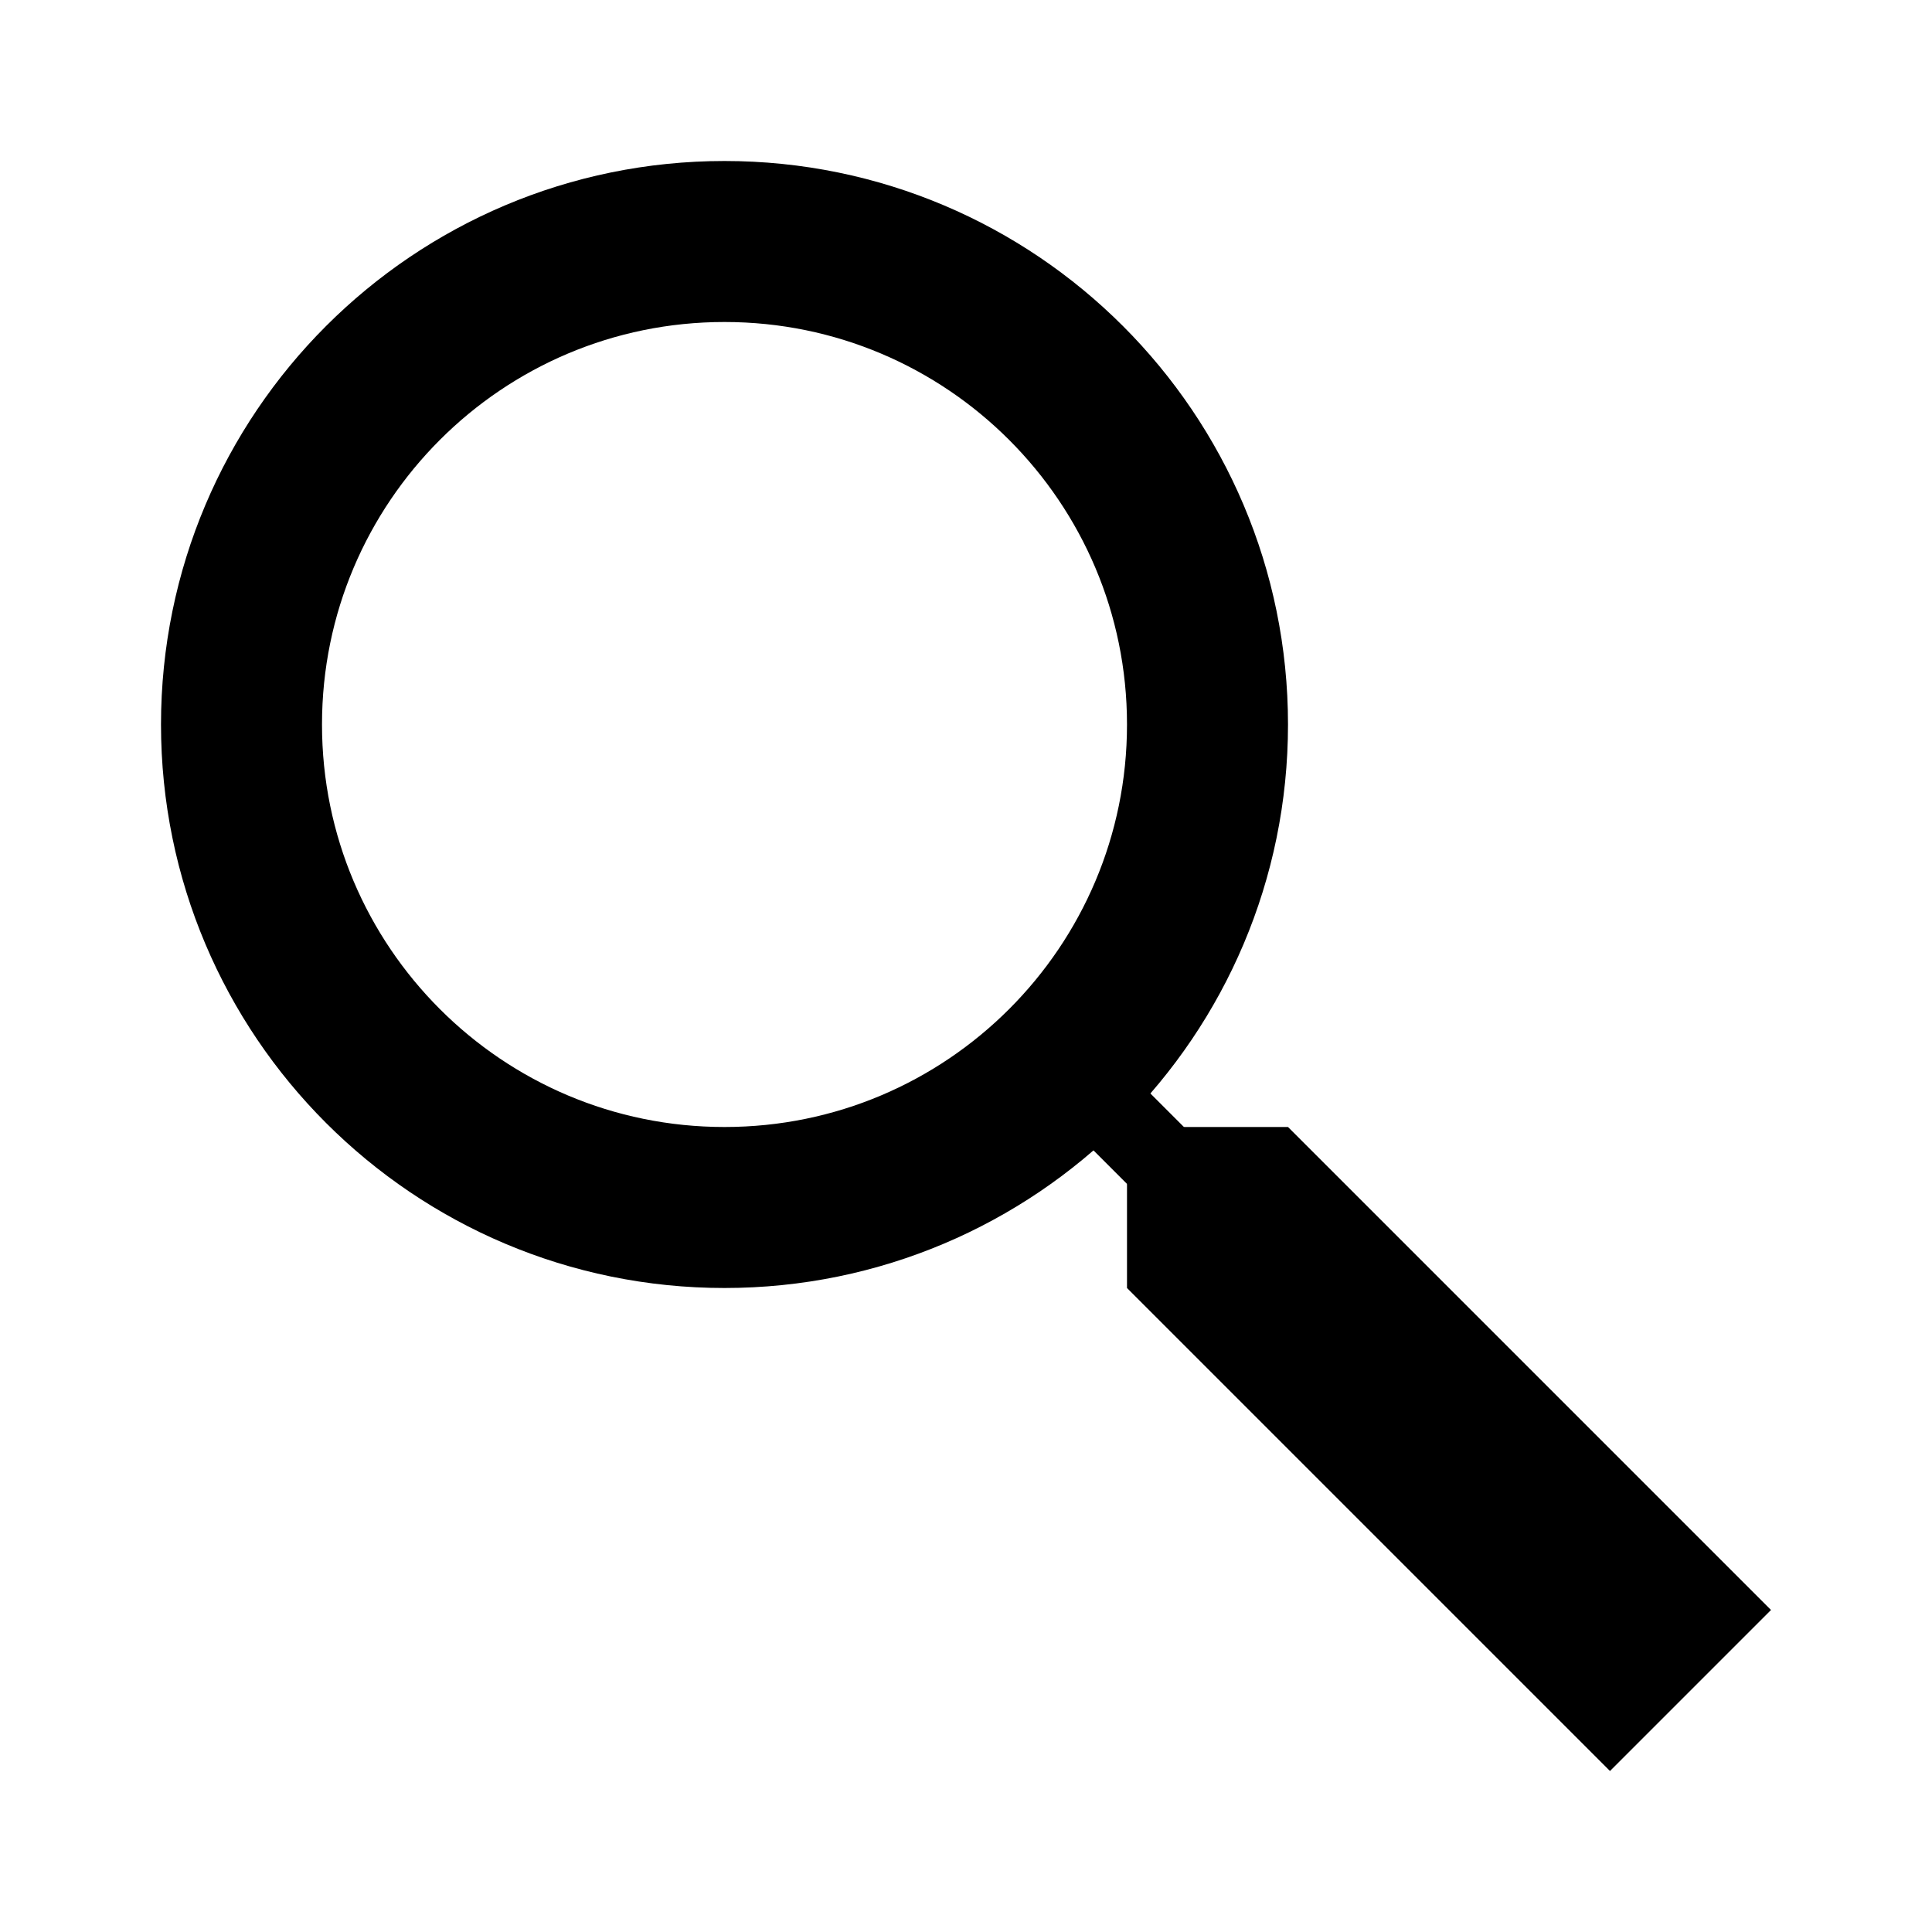
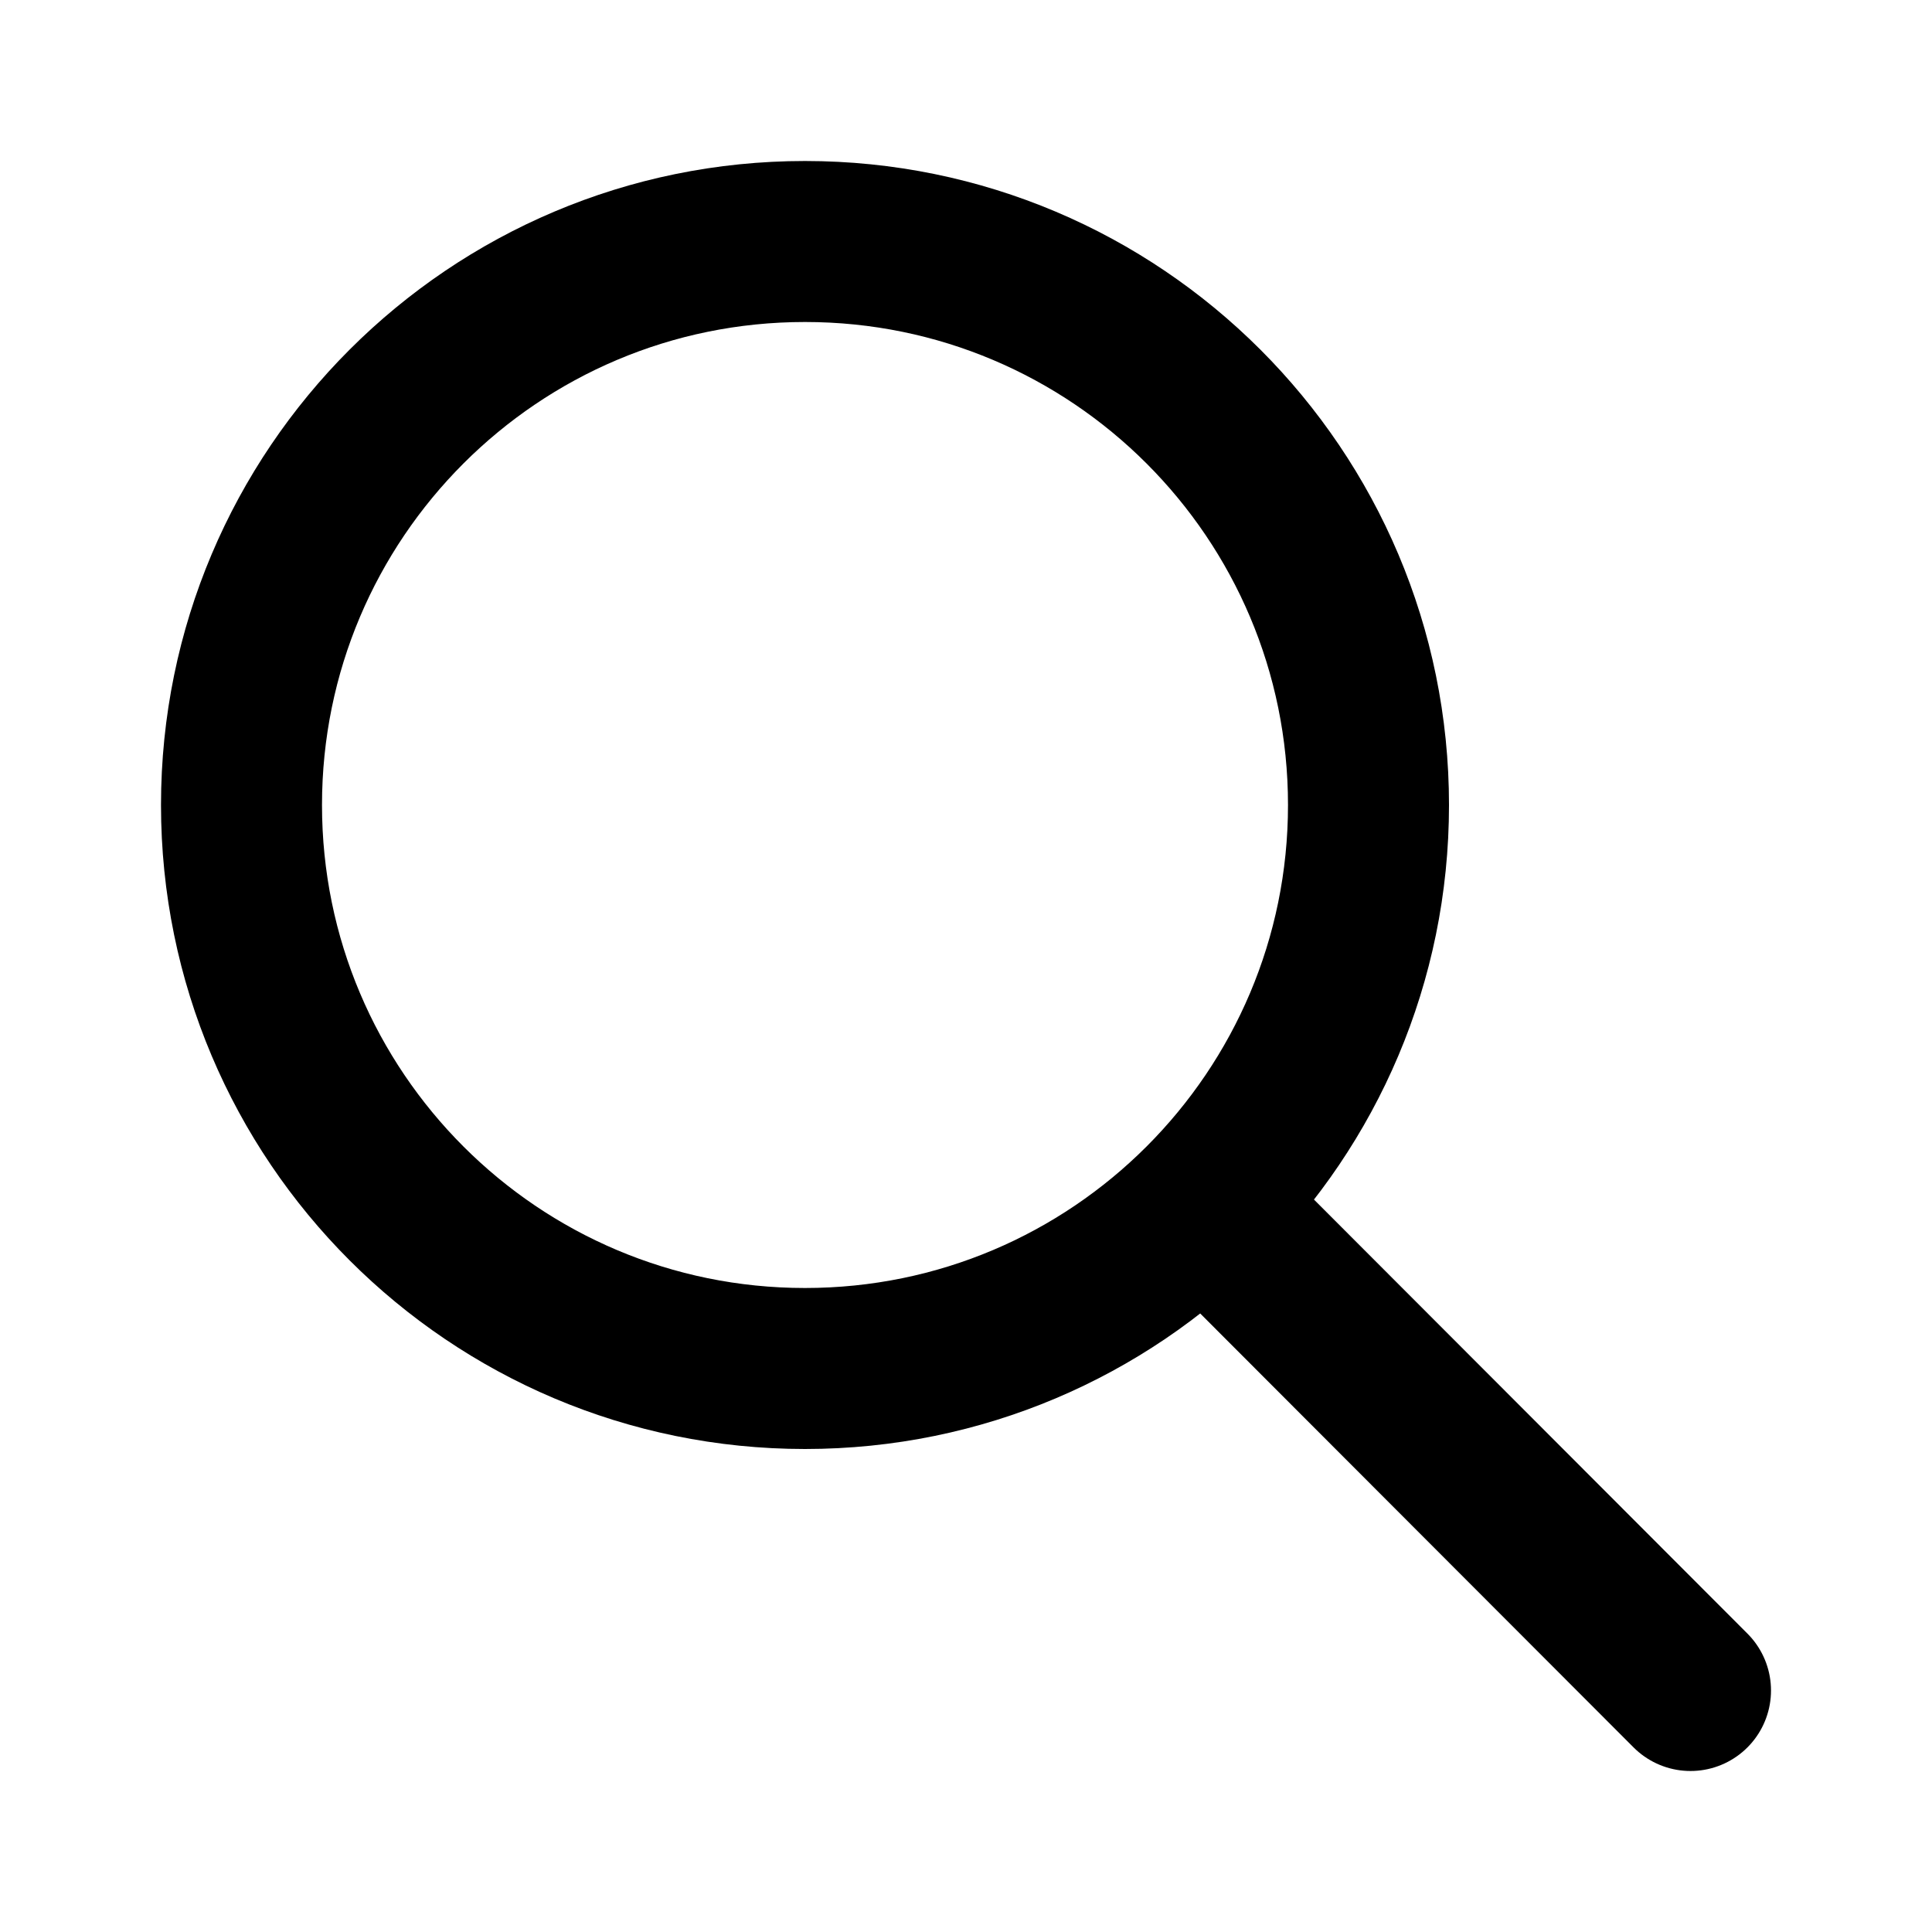
- <svg xmlns="http://www.w3.org/2000/svg" viewBox="0 0 24 24" width="32px" height="32px">
-   <g id="Outlined">
-     <g>
-       <polygon points="22,20 20,22 14,16 14,14 16,14 " />
-     </g>
-     <circle style="fill:none;stroke:#000000;stroke-width:2;stroke-miterlimit:10;" cx="9" cy="9" r="6" />
-     <line style="fill:none;stroke:#000000;stroke-miterlimit:10;" x1="13" y1="13" x2="15.5" y2="15.5" />
+ <svg xmlns="http://www.w3.org/2000/svg" width="64px" height="64px" viewBox="0 0 24 24" fill="none">
+   <g id="SVGRepo_bgCarrier" stroke-width="0" />
+   <g id="SVGRepo_tracerCarrier" stroke-linecap="round" stroke-linejoin="round" />
+   <g id="SVGRepo_iconCarrier">
+     <path d="M14.954 14.946L21 21M17 10C17 13.866 13.866 17 10 17C6.134 17 3 13.866 3 10C3 6.134 6.134 3 10 3C13.866 3 17 6.134 17 10Z" stroke="#000000" stroke-width="2" stroke-linecap="round" stroke-linejoin="round" />
  </g>
</svg>
